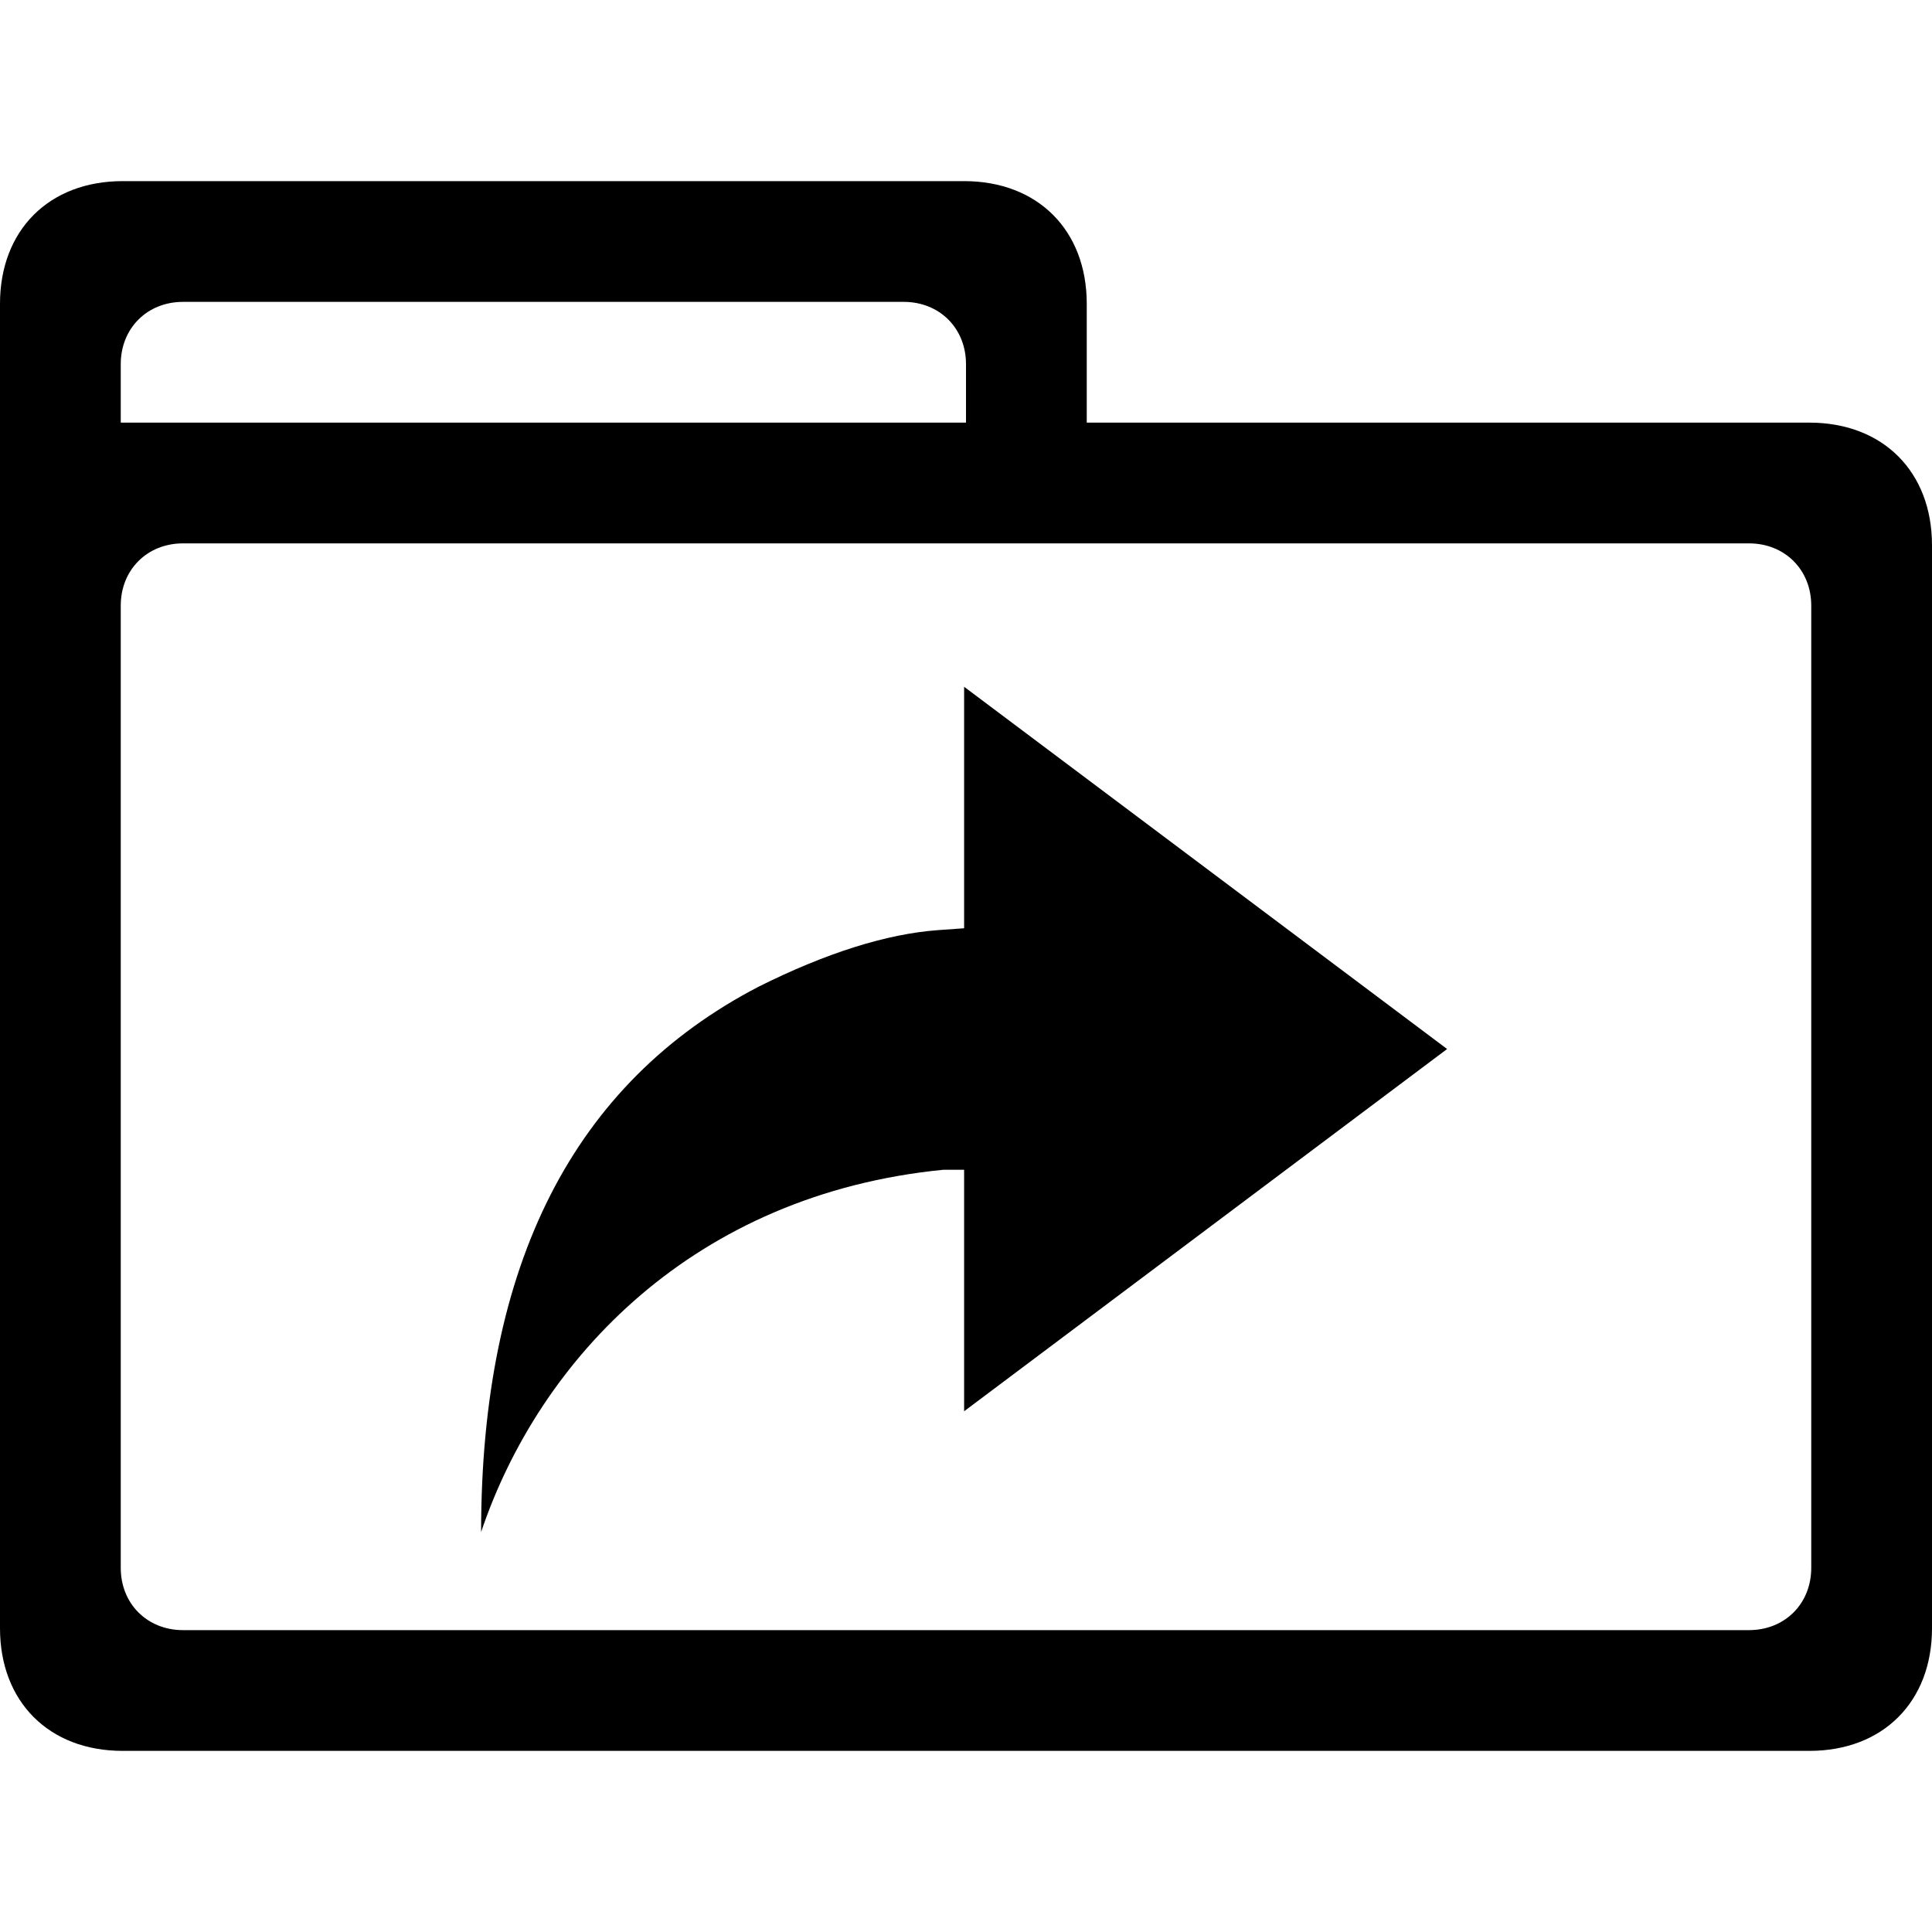
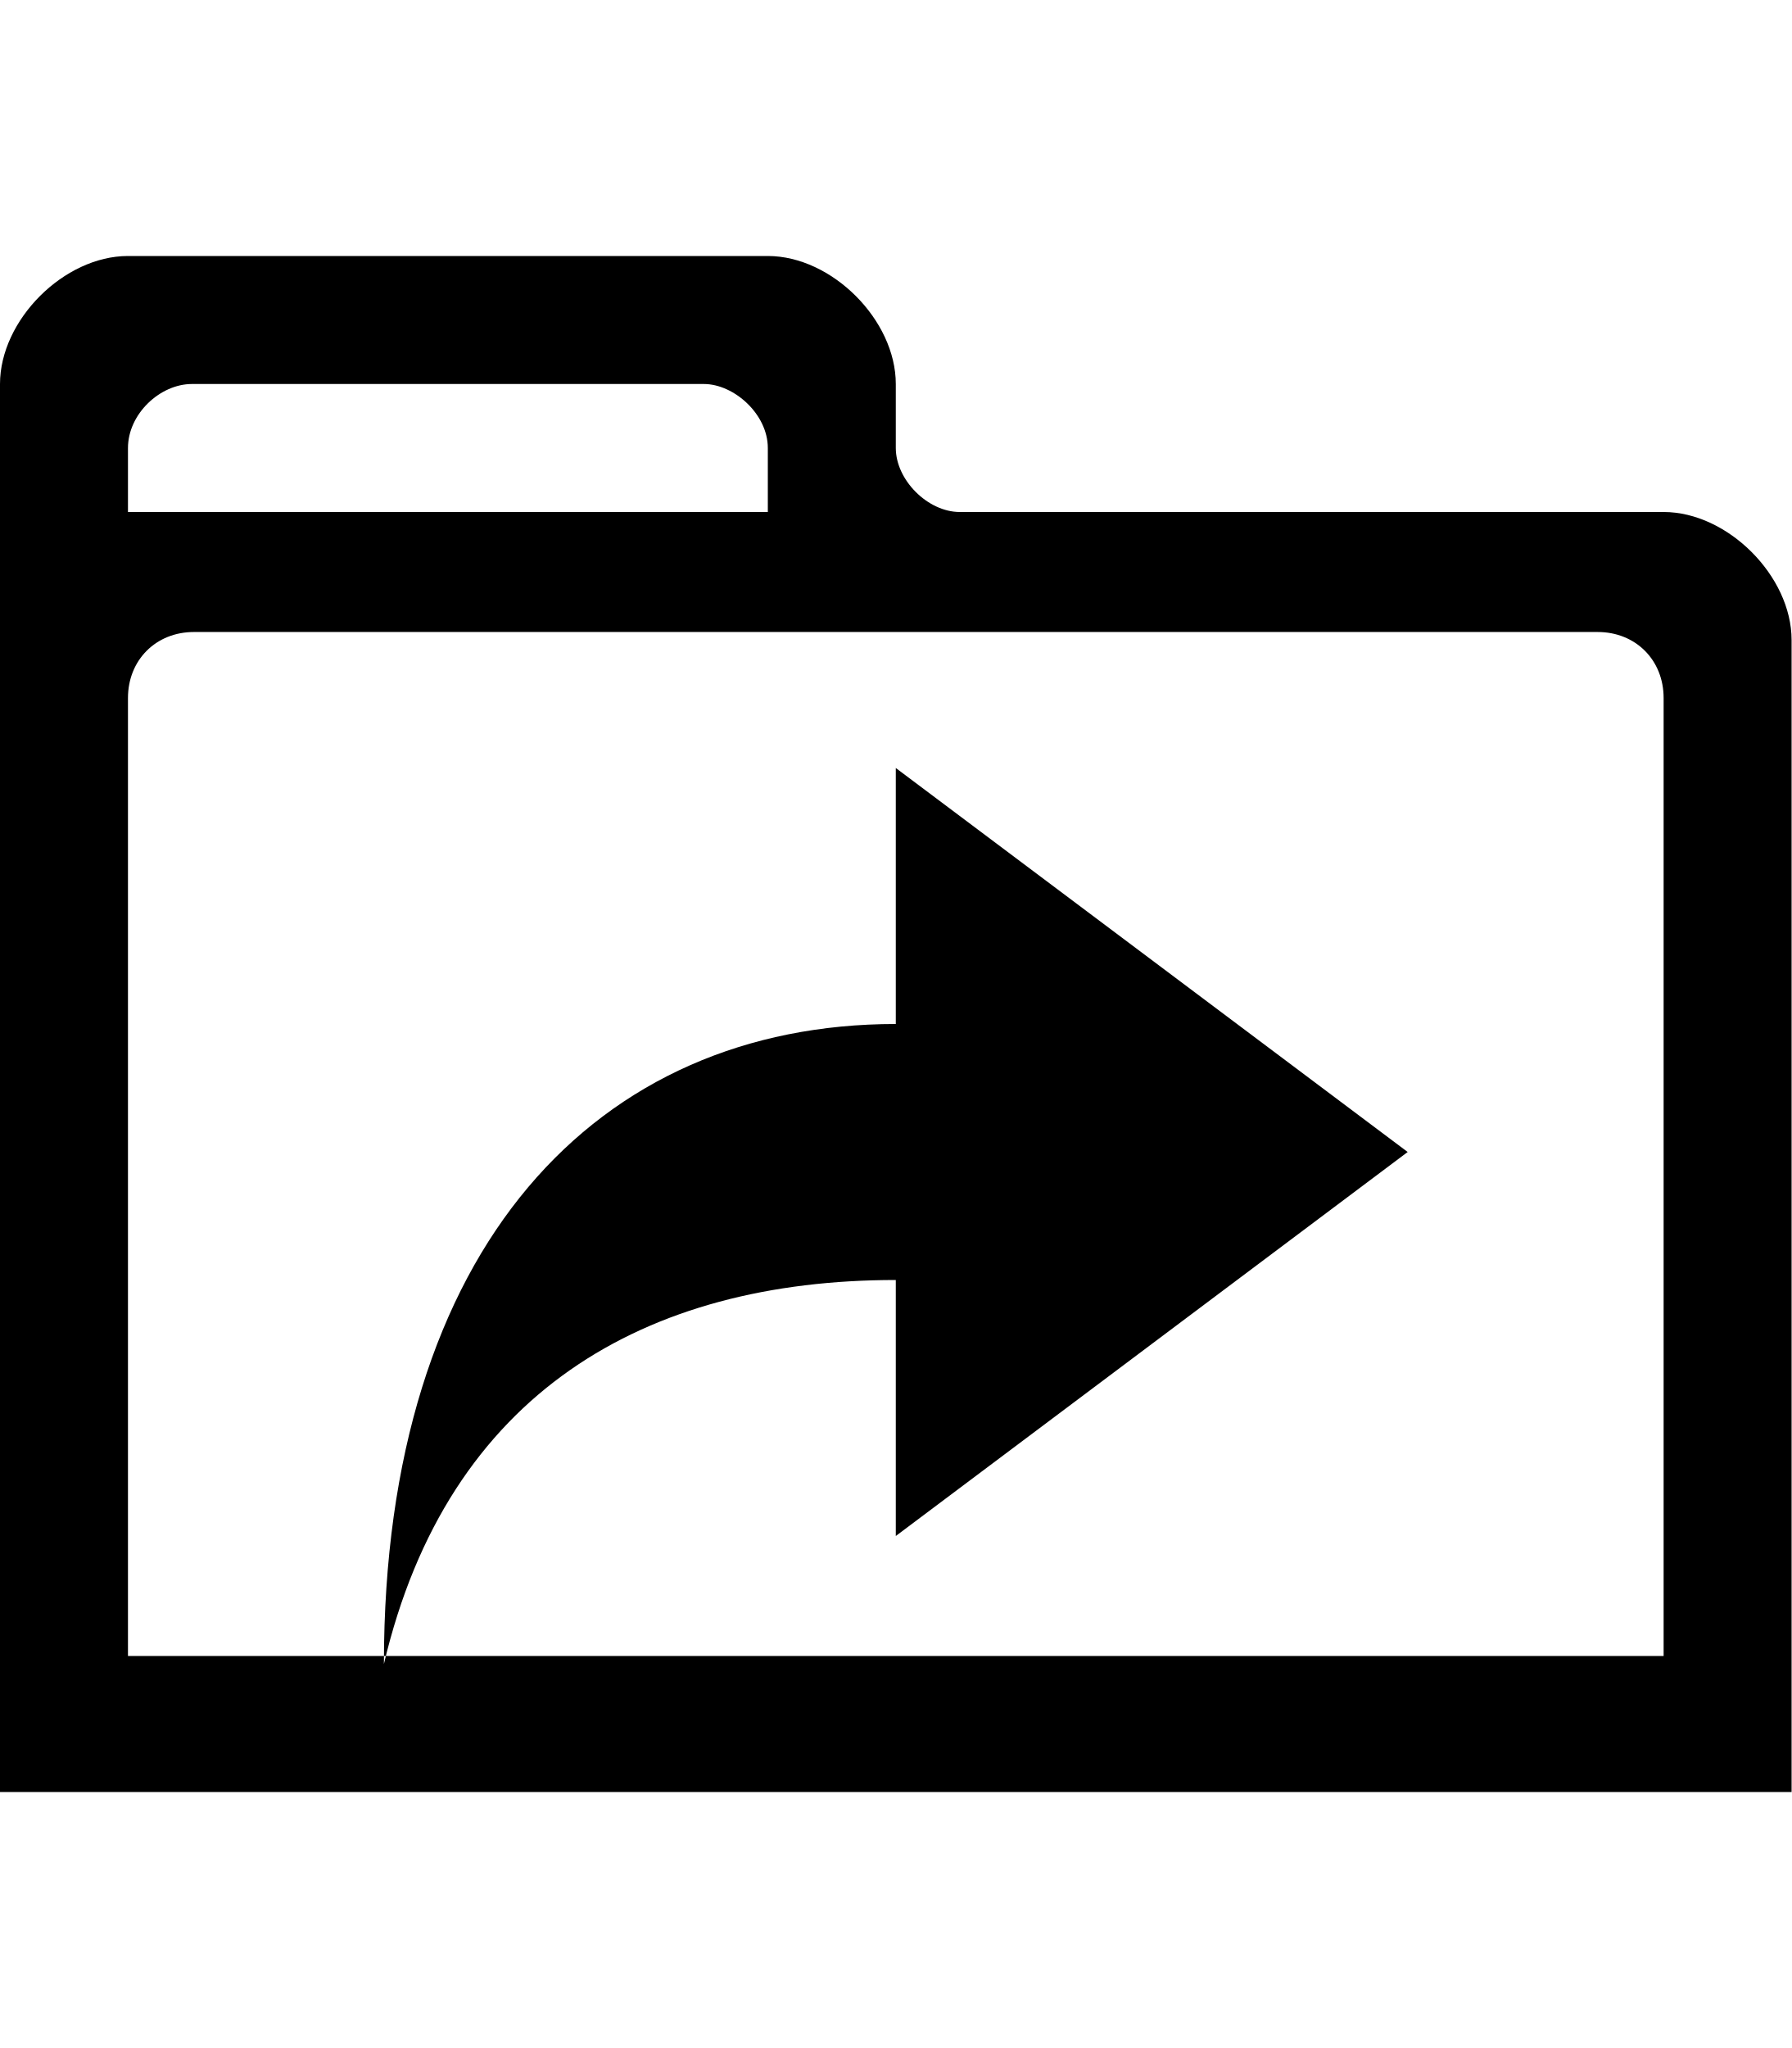
- <svg xmlns="http://www.w3.org/2000/svg" version="1.1" id="Layer_1" x="0px" y="0px" width="1024px" height="1024px" viewBox="0 0 1024 1024" enable-background="new 0 0 1024 1024" xml:space="preserve">
-   <path d="M64,321v510c0,19,14,33,33,33h830c19,0,33-14,33-33V321c0-19-14-33-33-33H97C78,288,64,302,64,321z M255,812  c31-92,113-179,245-192h11v128l256-192L511,364v128l-14,1c-27,2-59,12-95,30C304,574,255,670,255,812z M64,224h448v-31  c0-19-14-33-33-33H97c-19,0-33,14-33,33V224z M0,863V161c0-39,26-65,65-65h446c39,0,65,26,65,65v63h383c39,0,65,26,65,65v574  c0,39-26,65-65,65H65C26,928,0,902,0,863z" />
+ <svg xmlns="http://www.w3.org/2000/svg" version="1.1" id="Layer_1" x="0px" y="0px" width="896px" height="1024px" viewBox="0 0 896 1024" enable-background="new 0 0 896 1024" xml:space="preserve">
+   <path d="M97,316h702c19,0,33,14,33,33v479H64V349C64,330,78,316,97,316z M448,768V640c-125,0-224,56-256,192c0-209,107-320,256-320  V384l256,192L448,768z M64,224c0-17,16-32,32-32h256c15,0,32,15,32,32v32H64V224z M832,256H480c-16,0-32-16-32-32v-32  c0-32-32-64-64-64H64c-32,0-64,32-64,64v704h896V320C896,288,864,256,832,256z" />
</svg>
